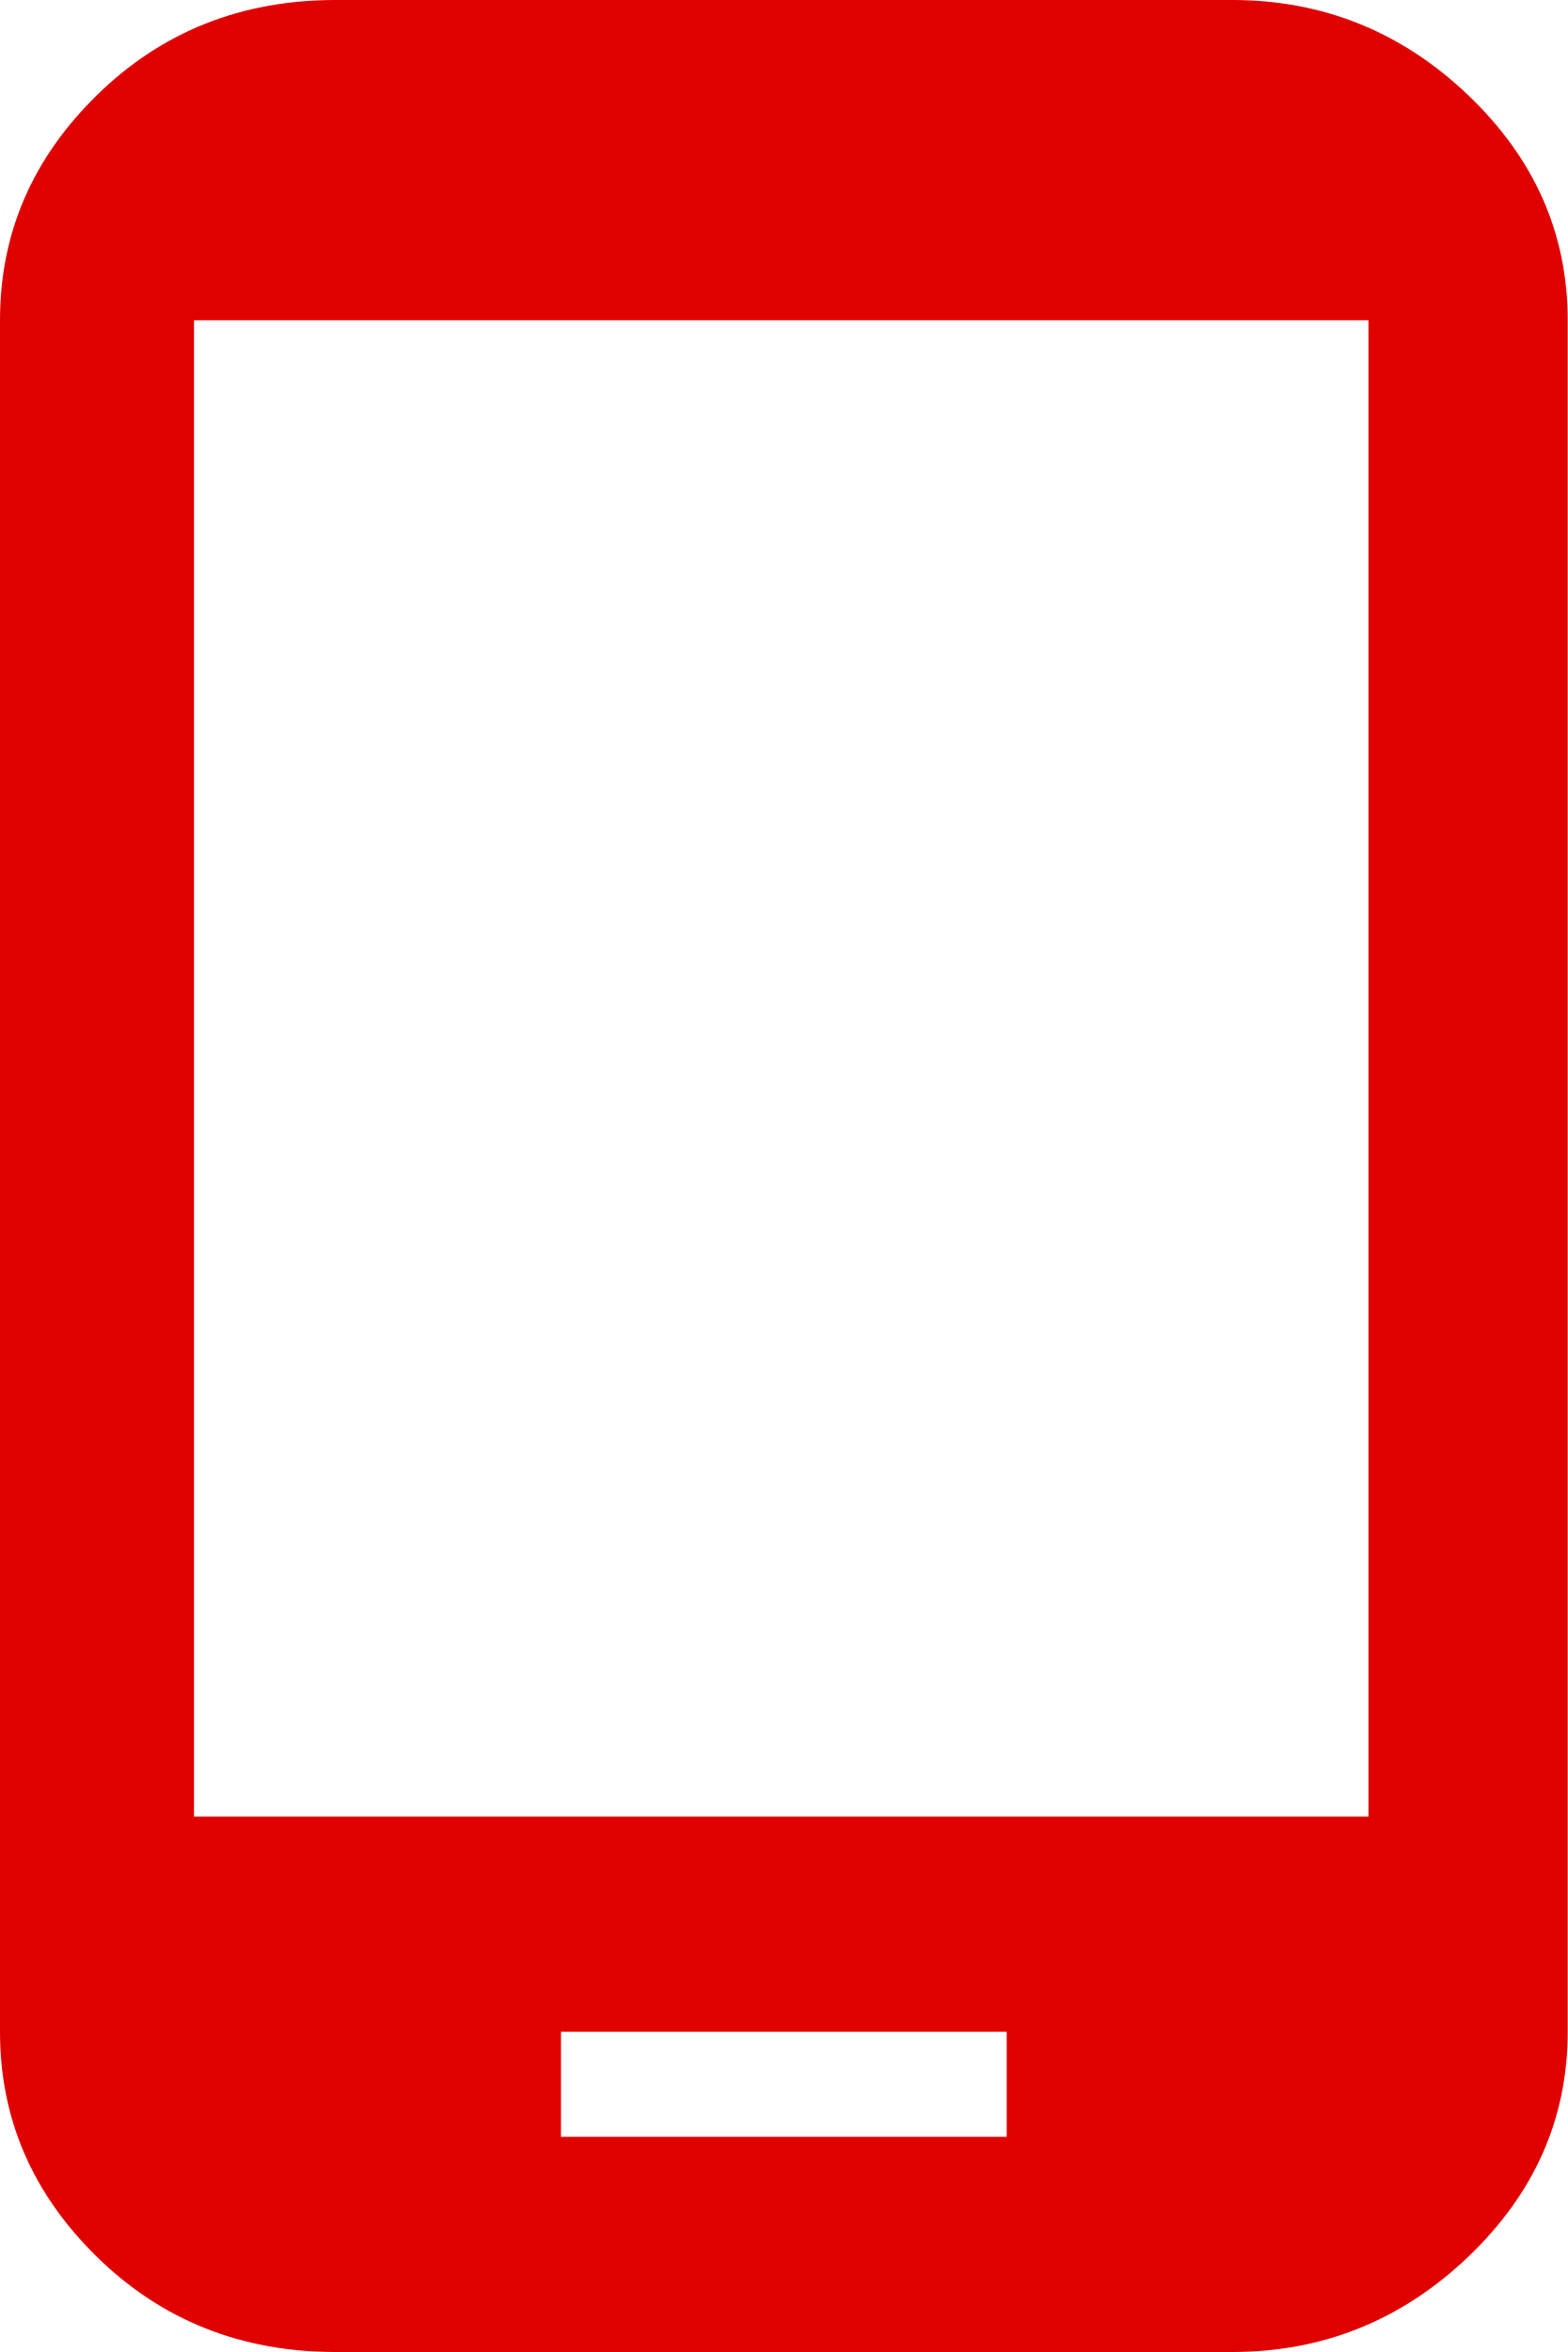
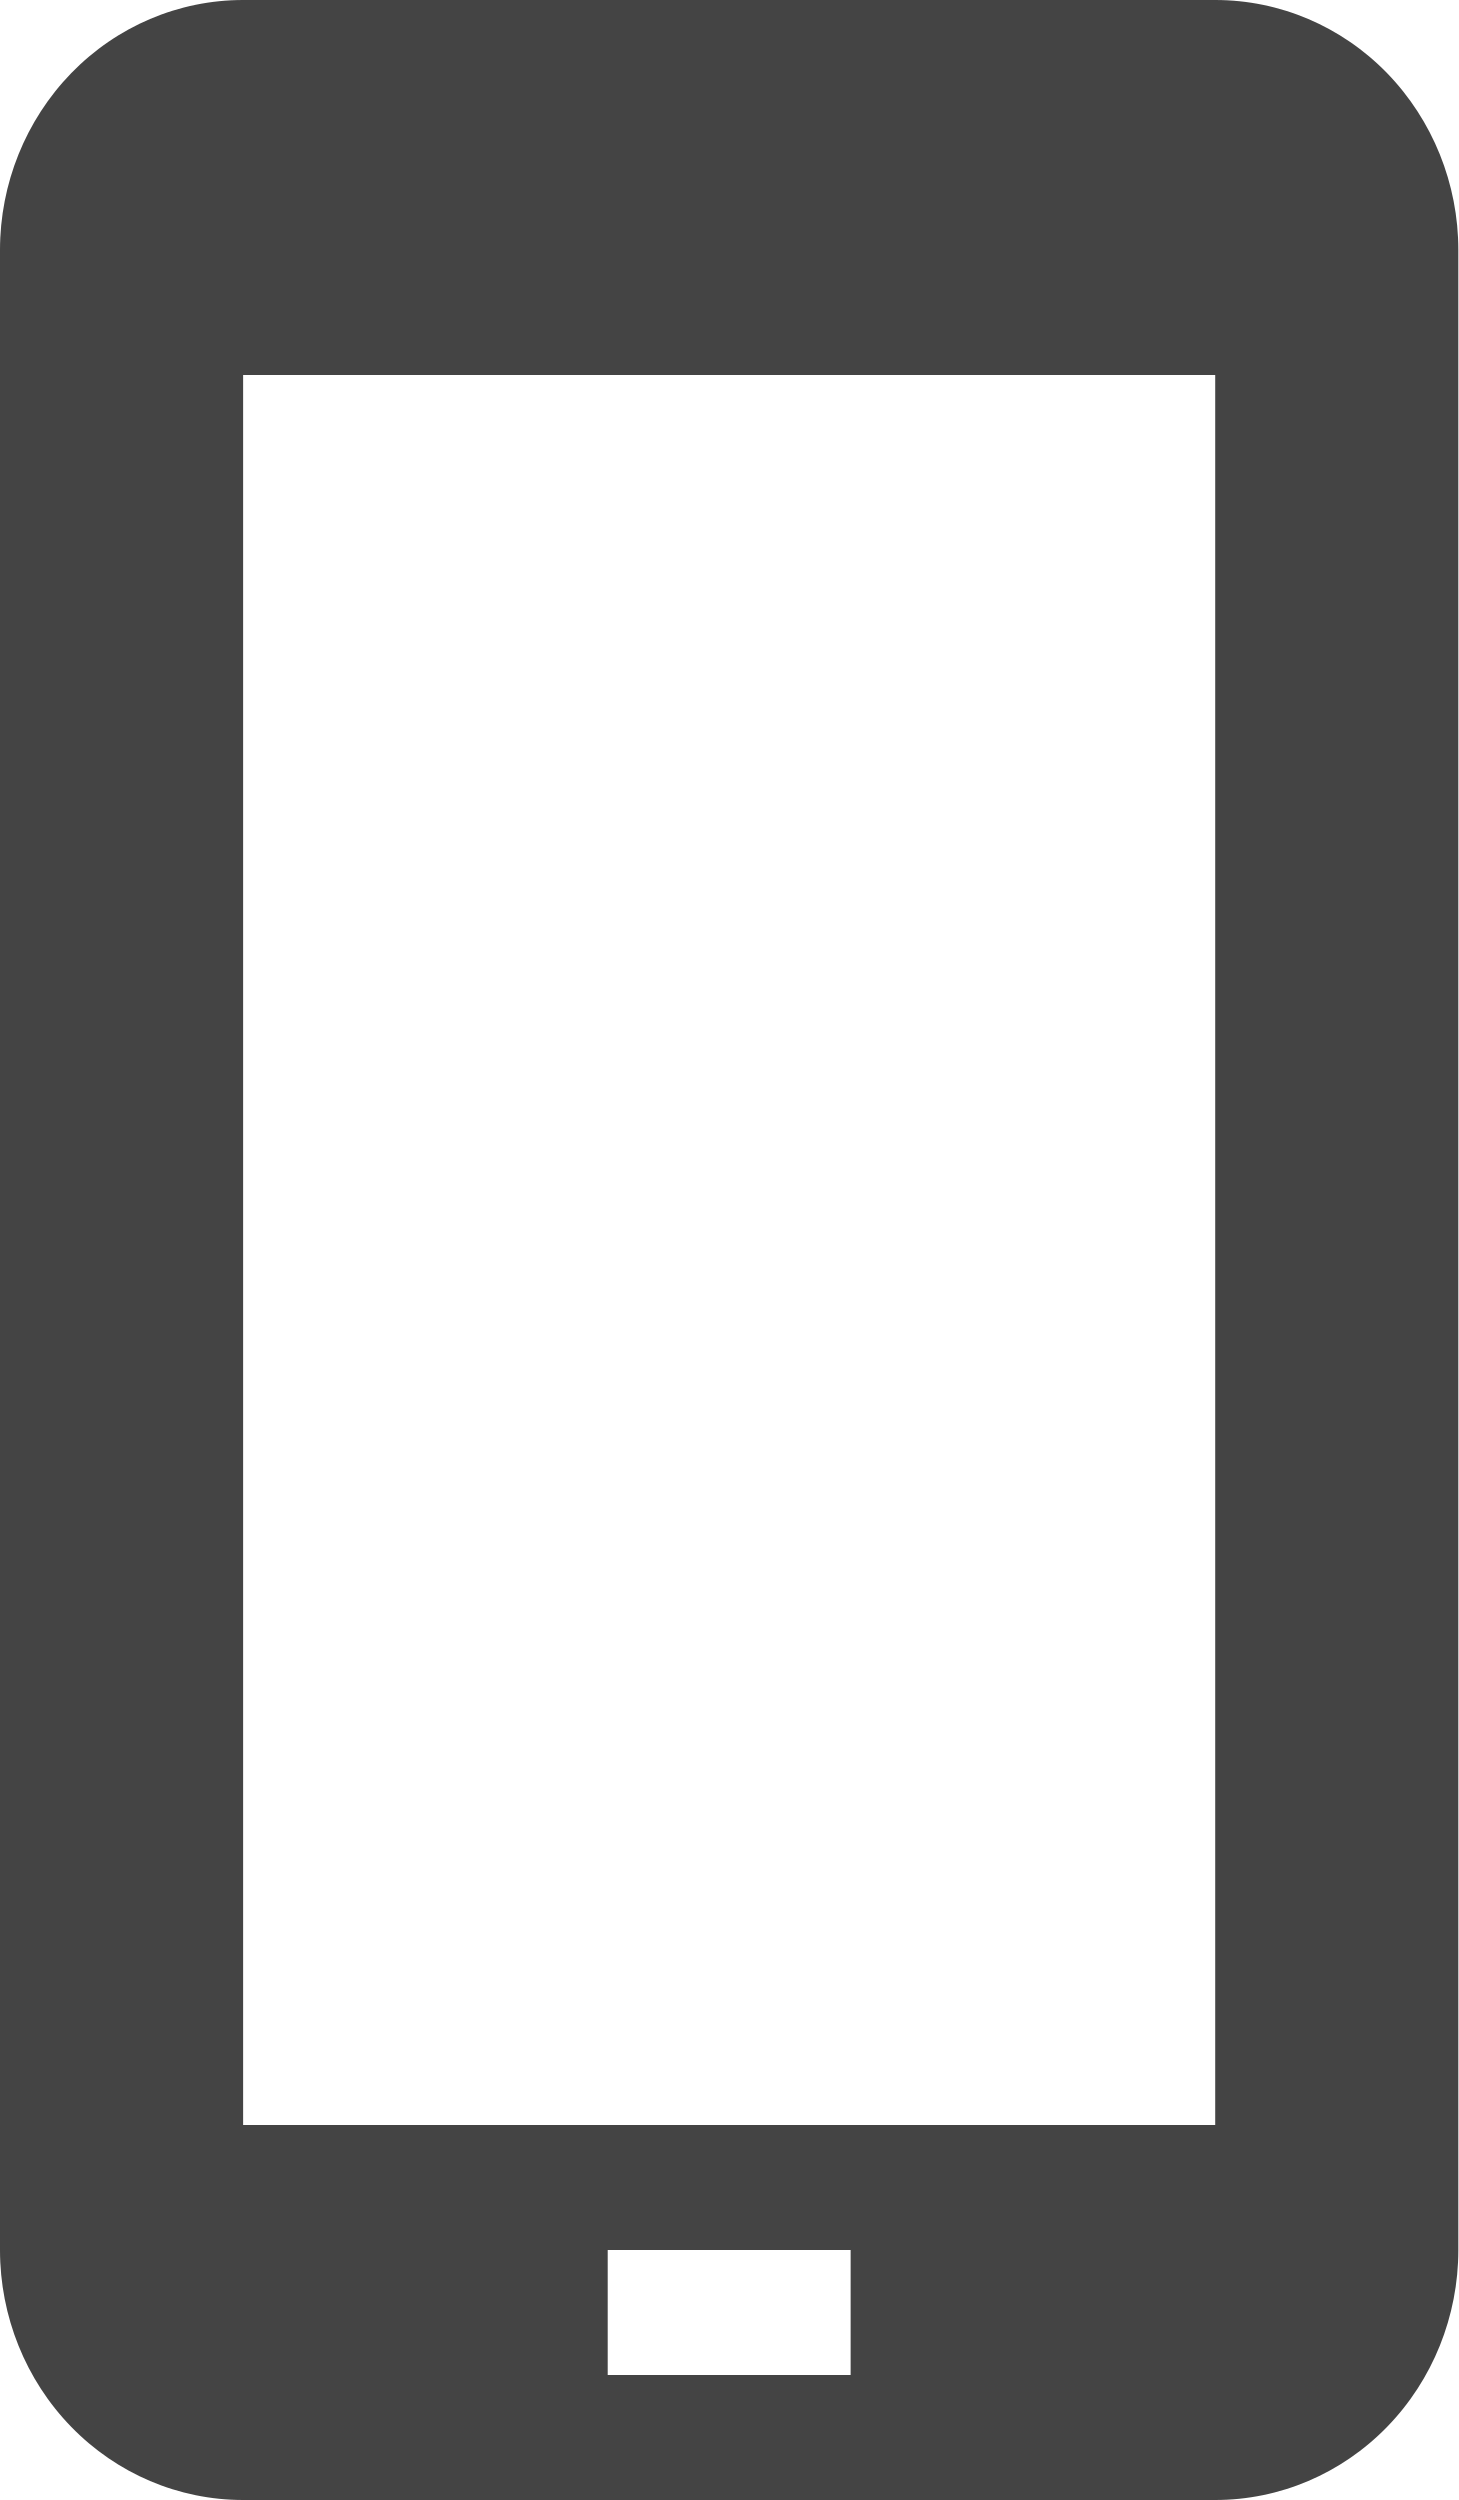
- <svg xmlns="http://www.w3.org/2000/svg" width="12" height="18" viewBox="0 0 12 18" fill="none">
-   <path d="M9.431 0C10.127 0 10.729 0.243 11.238 0.728C11.746 1.213 12 1.787 12 2.451V15.549C12 16.213 11.746 16.787 11.238 17.272C10.729 17.757 10.127 18 9.431 18H2.569C1.846 18 1.237 17.757 0.742 17.272C0.247 16.787 0 16.213 0 15.549V2.451C0 1.787 0.247 1.213 0.742 0.728C1.237 0.243 1.846 0 2.569 0H9.431ZM7.706 16.353V15.549H4.294V16.353H7.706ZM10.475 13.902V2.451H1.485V13.902H10.475Z" fill="#E10000" />
+ <svg xmlns="http://www.w3.org/2000/svg" width="7" height="12" viewBox="0 0 7 12" fill="none">
+   <path d="M5.833 0H1.167C0.857 0 0.561 0.126 0.342 0.351C0.123 0.577 0 0.882 0 1.2V10.8C0 11.118 0.123 11.424 0.342 11.649C0.561 11.874 0.857 12 1.167 12H5.833C6.143 12 6.439 11.874 6.658 11.649C6.877 11.424 7 11.118 7 10.8V1.2C7 0.882 6.877 0.577 6.658 0.351C6.439 0.126 6.143 0 5.833 0ZM4.083 11.4H2.917V10.8H4.083V11.4ZM5.833 10.2H1.167V1.8H5.833V10.2Z" fill="#444444" />
</svg>
